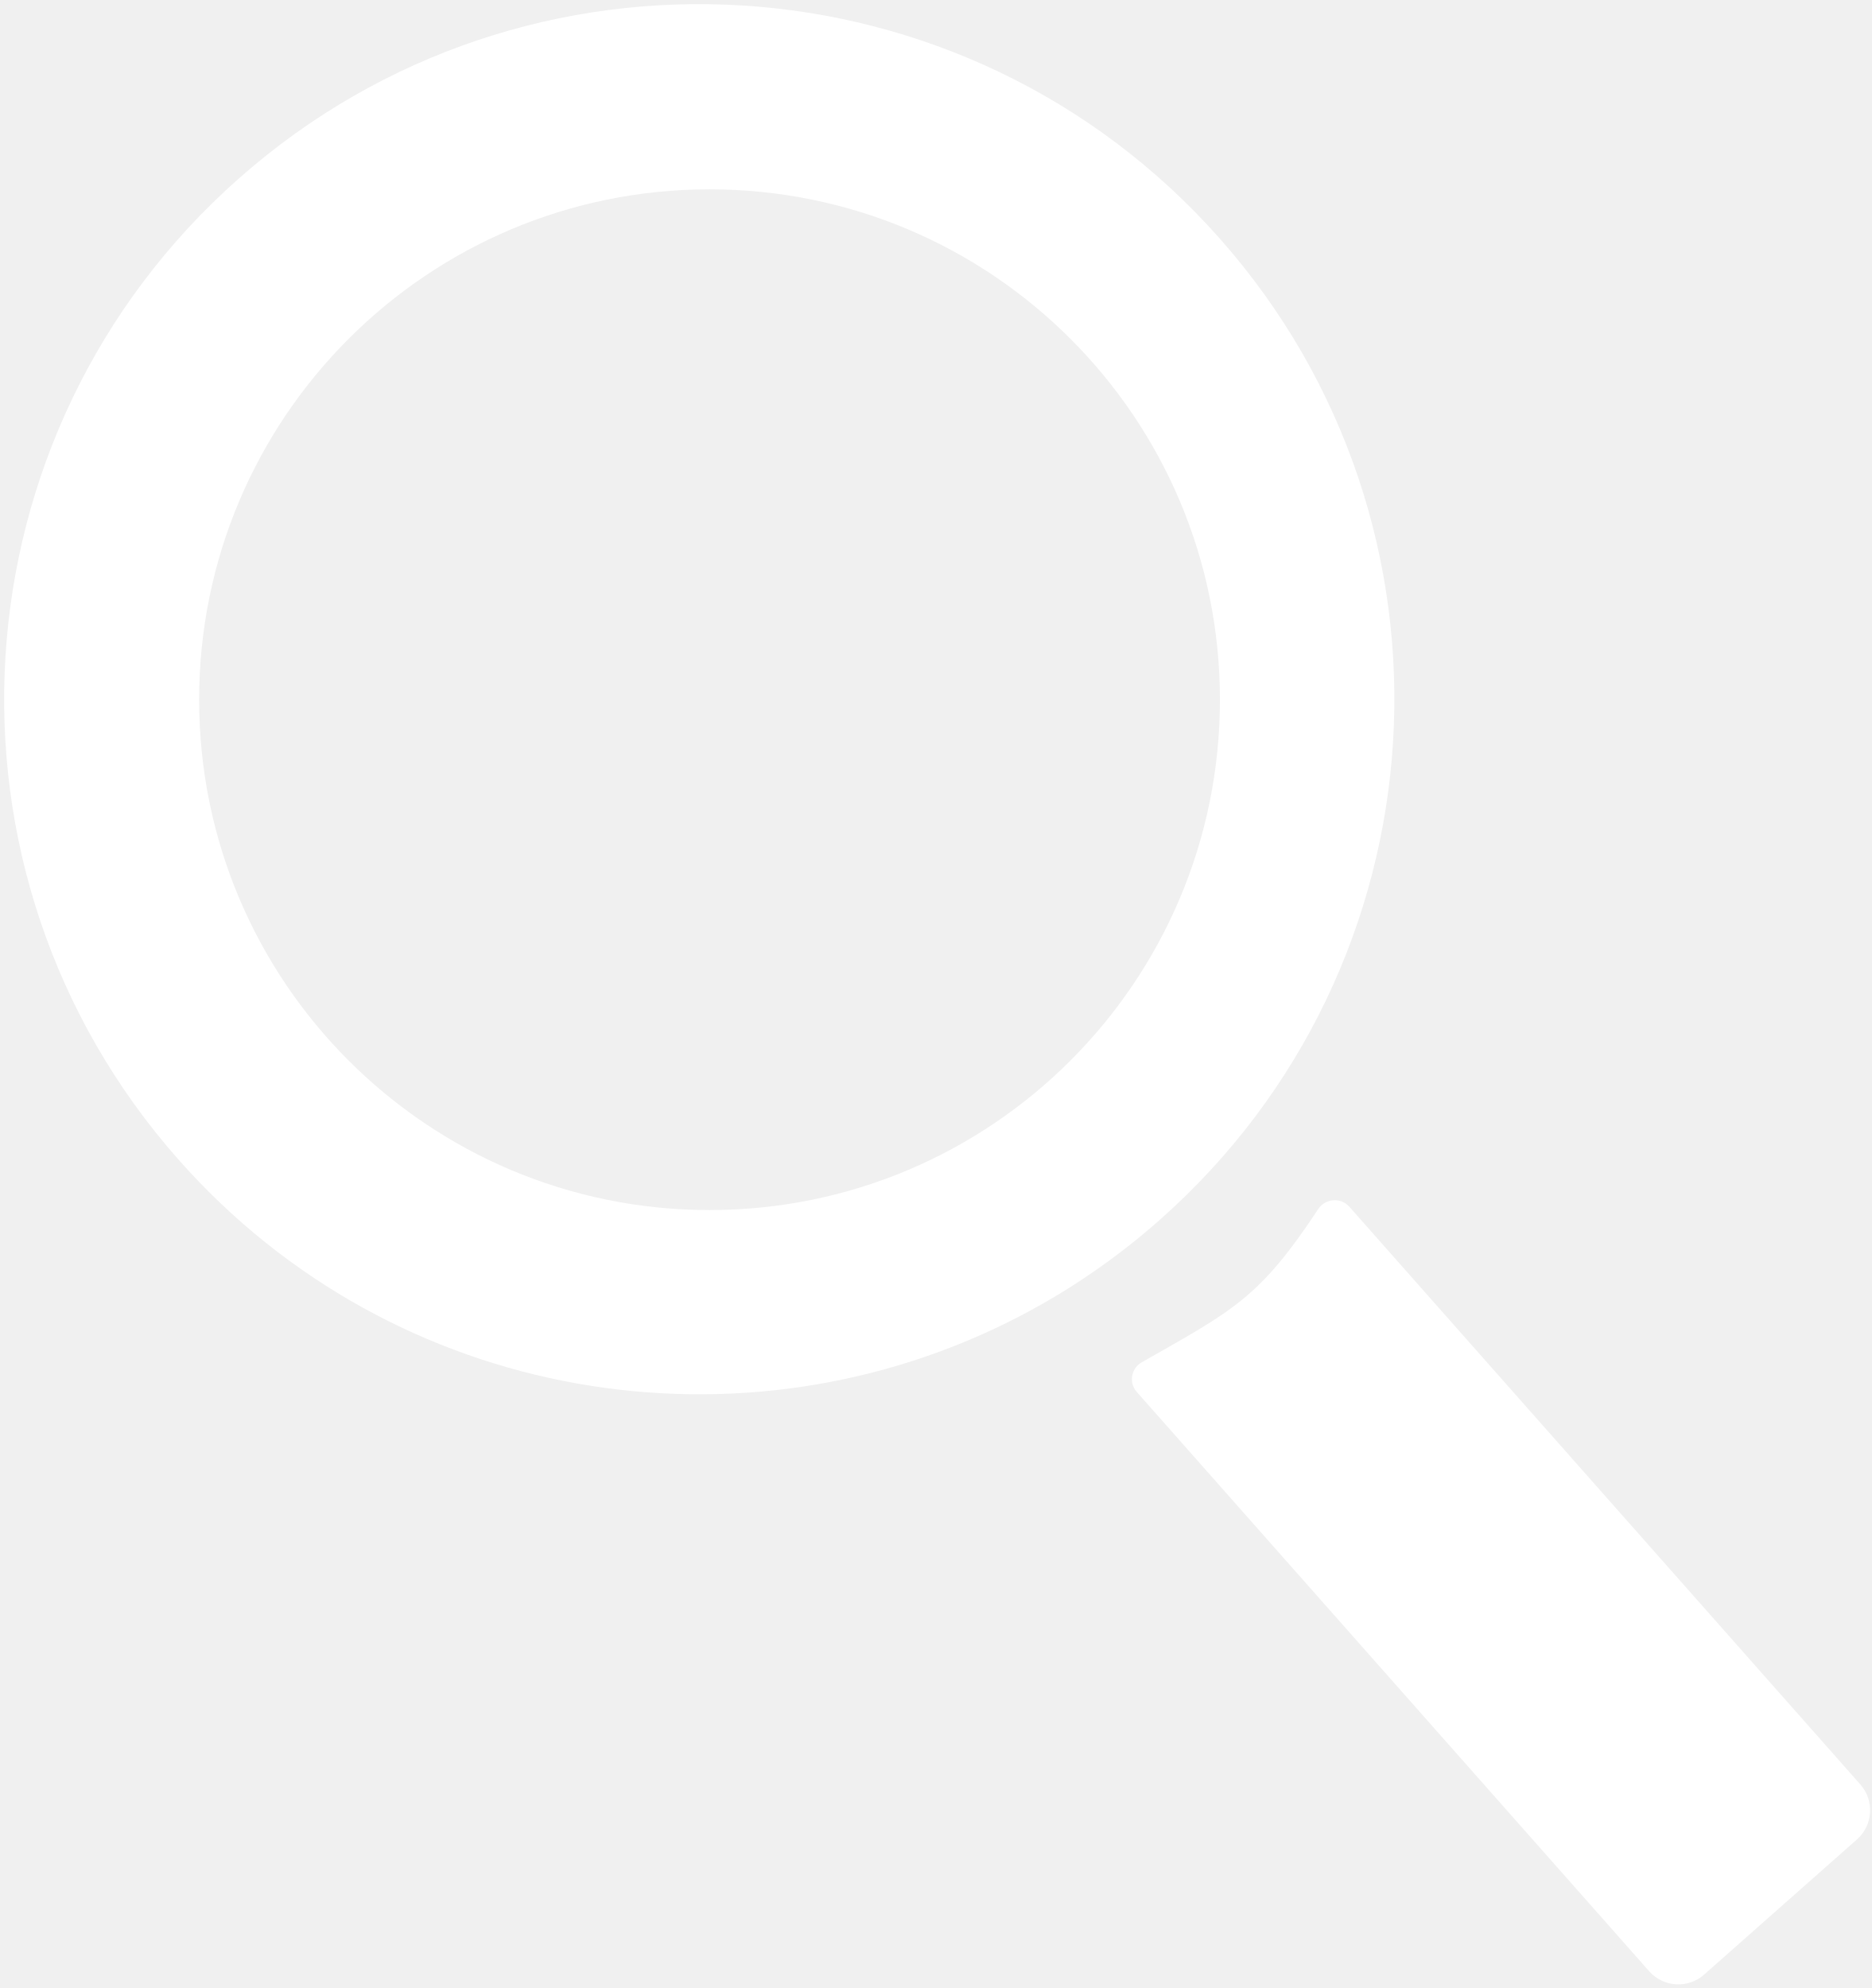
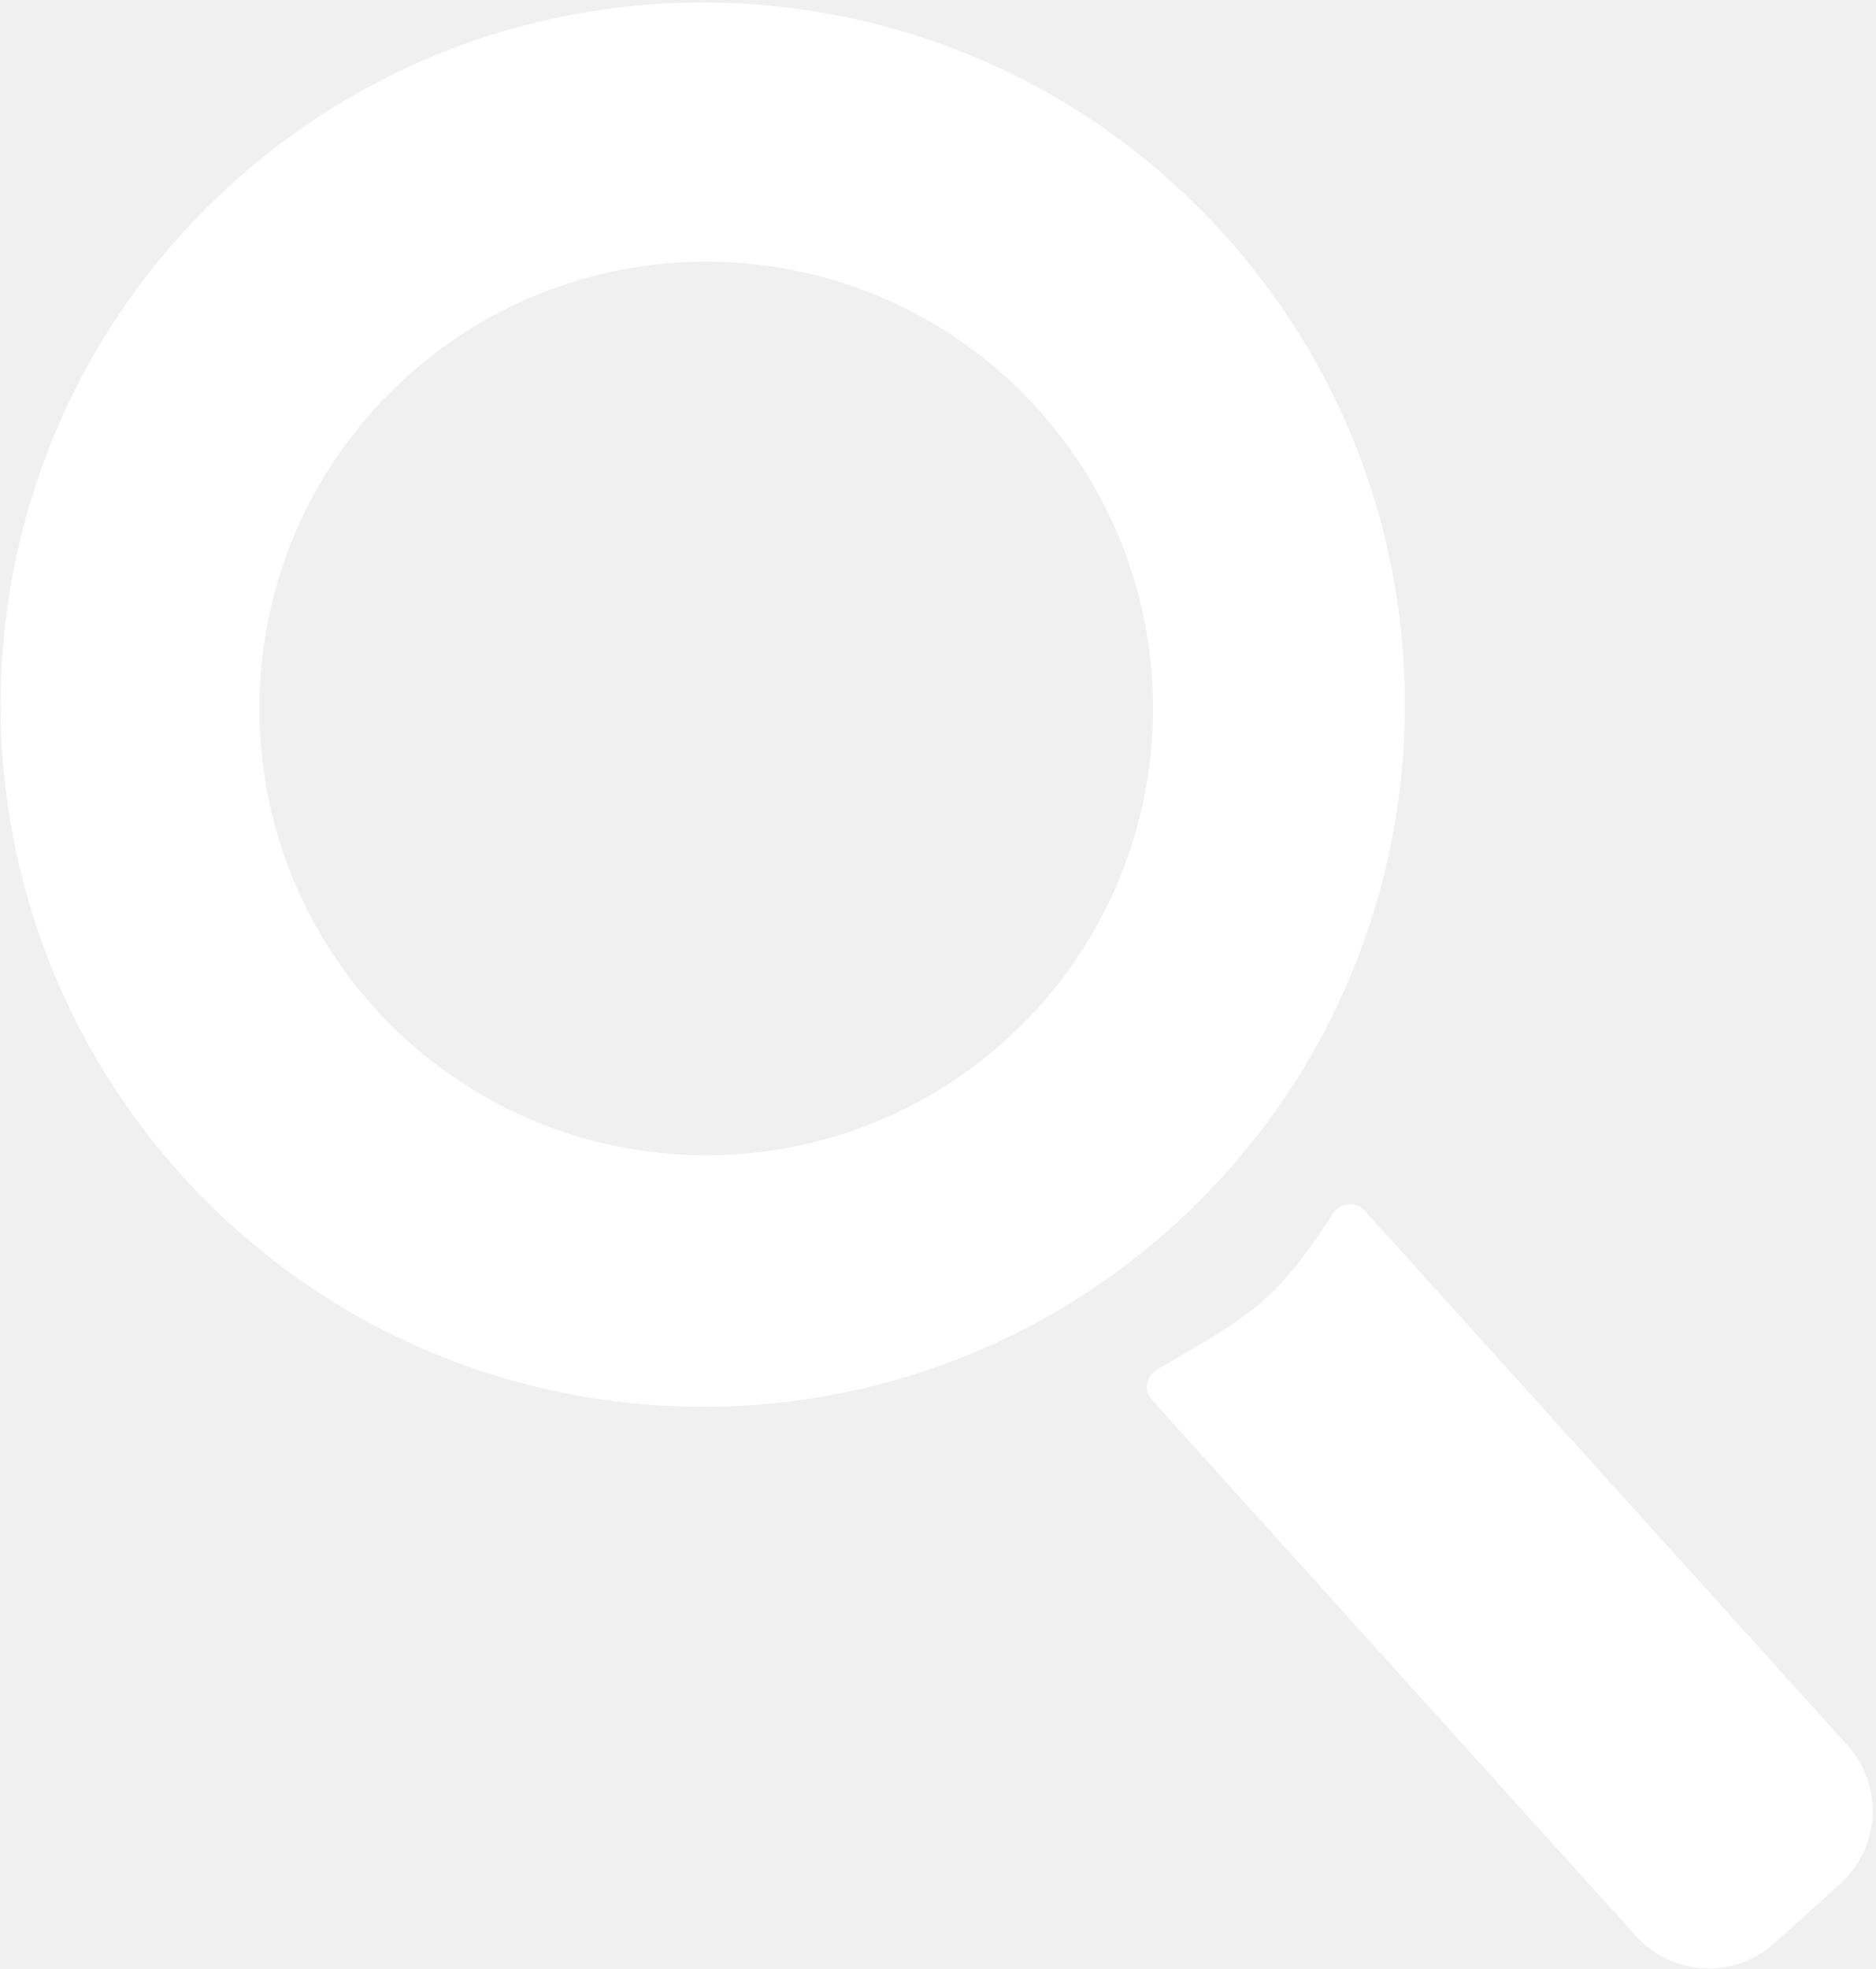
- <svg xmlns="http://www.w3.org/2000/svg" width="385" height="409" viewBox="0 0 385 409" fill="none">
-   <path d="M234.875 280.279C232.676 281.531 232.193 284.486 233.869 286.381L339.277 405.557C342.204 408.867 347.26 409.177 350.57 406.25L382.03 378.424C385.339 375.497 385.649 370.441 382.722 367.132L277.596 248.273C275.831 246.279 272.646 246.54 271.179 248.763C259.03 267.168 253.651 269.59 234.875 280.279Z" fill="white" />
-   <path fill-rule="evenodd" clip-rule="evenodd" d="M238.593 250.968C297.751 198.645 303.291 108.272 250.968 49.114C198.645 -10.043 108.272 -15.584 49.114 36.739C-10.043 89.062 -15.584 179.435 36.739 238.593C81.182 288.84 153.075 300.406 209.975 270.686C220.065 265.417 229.683 258.848 238.593 250.968ZM145.968 248.951C203.958 248.951 250.968 201.941 250.968 143.951C250.968 85.961 203.958 38.951 145.968 38.951C87.978 38.951 40.968 85.961 40.968 143.951C40.968 201.941 87.978 248.951 145.968 248.951Z" fill="white" />
+ <svg xmlns="http://www.w3.org/2000/svg" width="382" height="401" viewBox="0 0 382 401" fill="none">
+   <path d="M235.541 278.989C233.356 280.264 232.903 283.223 234.599 285.101L333.183 394.283C340.585 402.481 353.232 403.126 361.43 395.723L374.79 383.66C382.988 376.258 383.633 363.611 376.231 355.413L277.932 246.547C276.147 244.57 272.965 244.864 271.52 247.102C259.561 265.63 254.207 268.108 235.541 278.989Z" fill="white" />
+   <path fill-rule="evenodd" clip-rule="evenodd" d="M249.261 47.671C302.188 106.289 297.576 196.714 238.959 249.641C230.13 257.613 220.58 264.279 210.545 269.653C153.953 299.954 81.945 289.128 36.989 239.339C-15.939 180.722 -11.326 90.297 47.291 37.369C105.908 -15.558 196.333 -10.946 249.261 47.671ZM204.813 211.825C242.115 178.144 245.05 120.601 211.369 83.299C177.688 45.997 120.145 43.062 82.843 76.743C45.541 110.424 42.606 167.967 76.287 205.269C109.968 242.571 167.511 245.506 204.813 211.825Z" fill="white" />
</svg>
